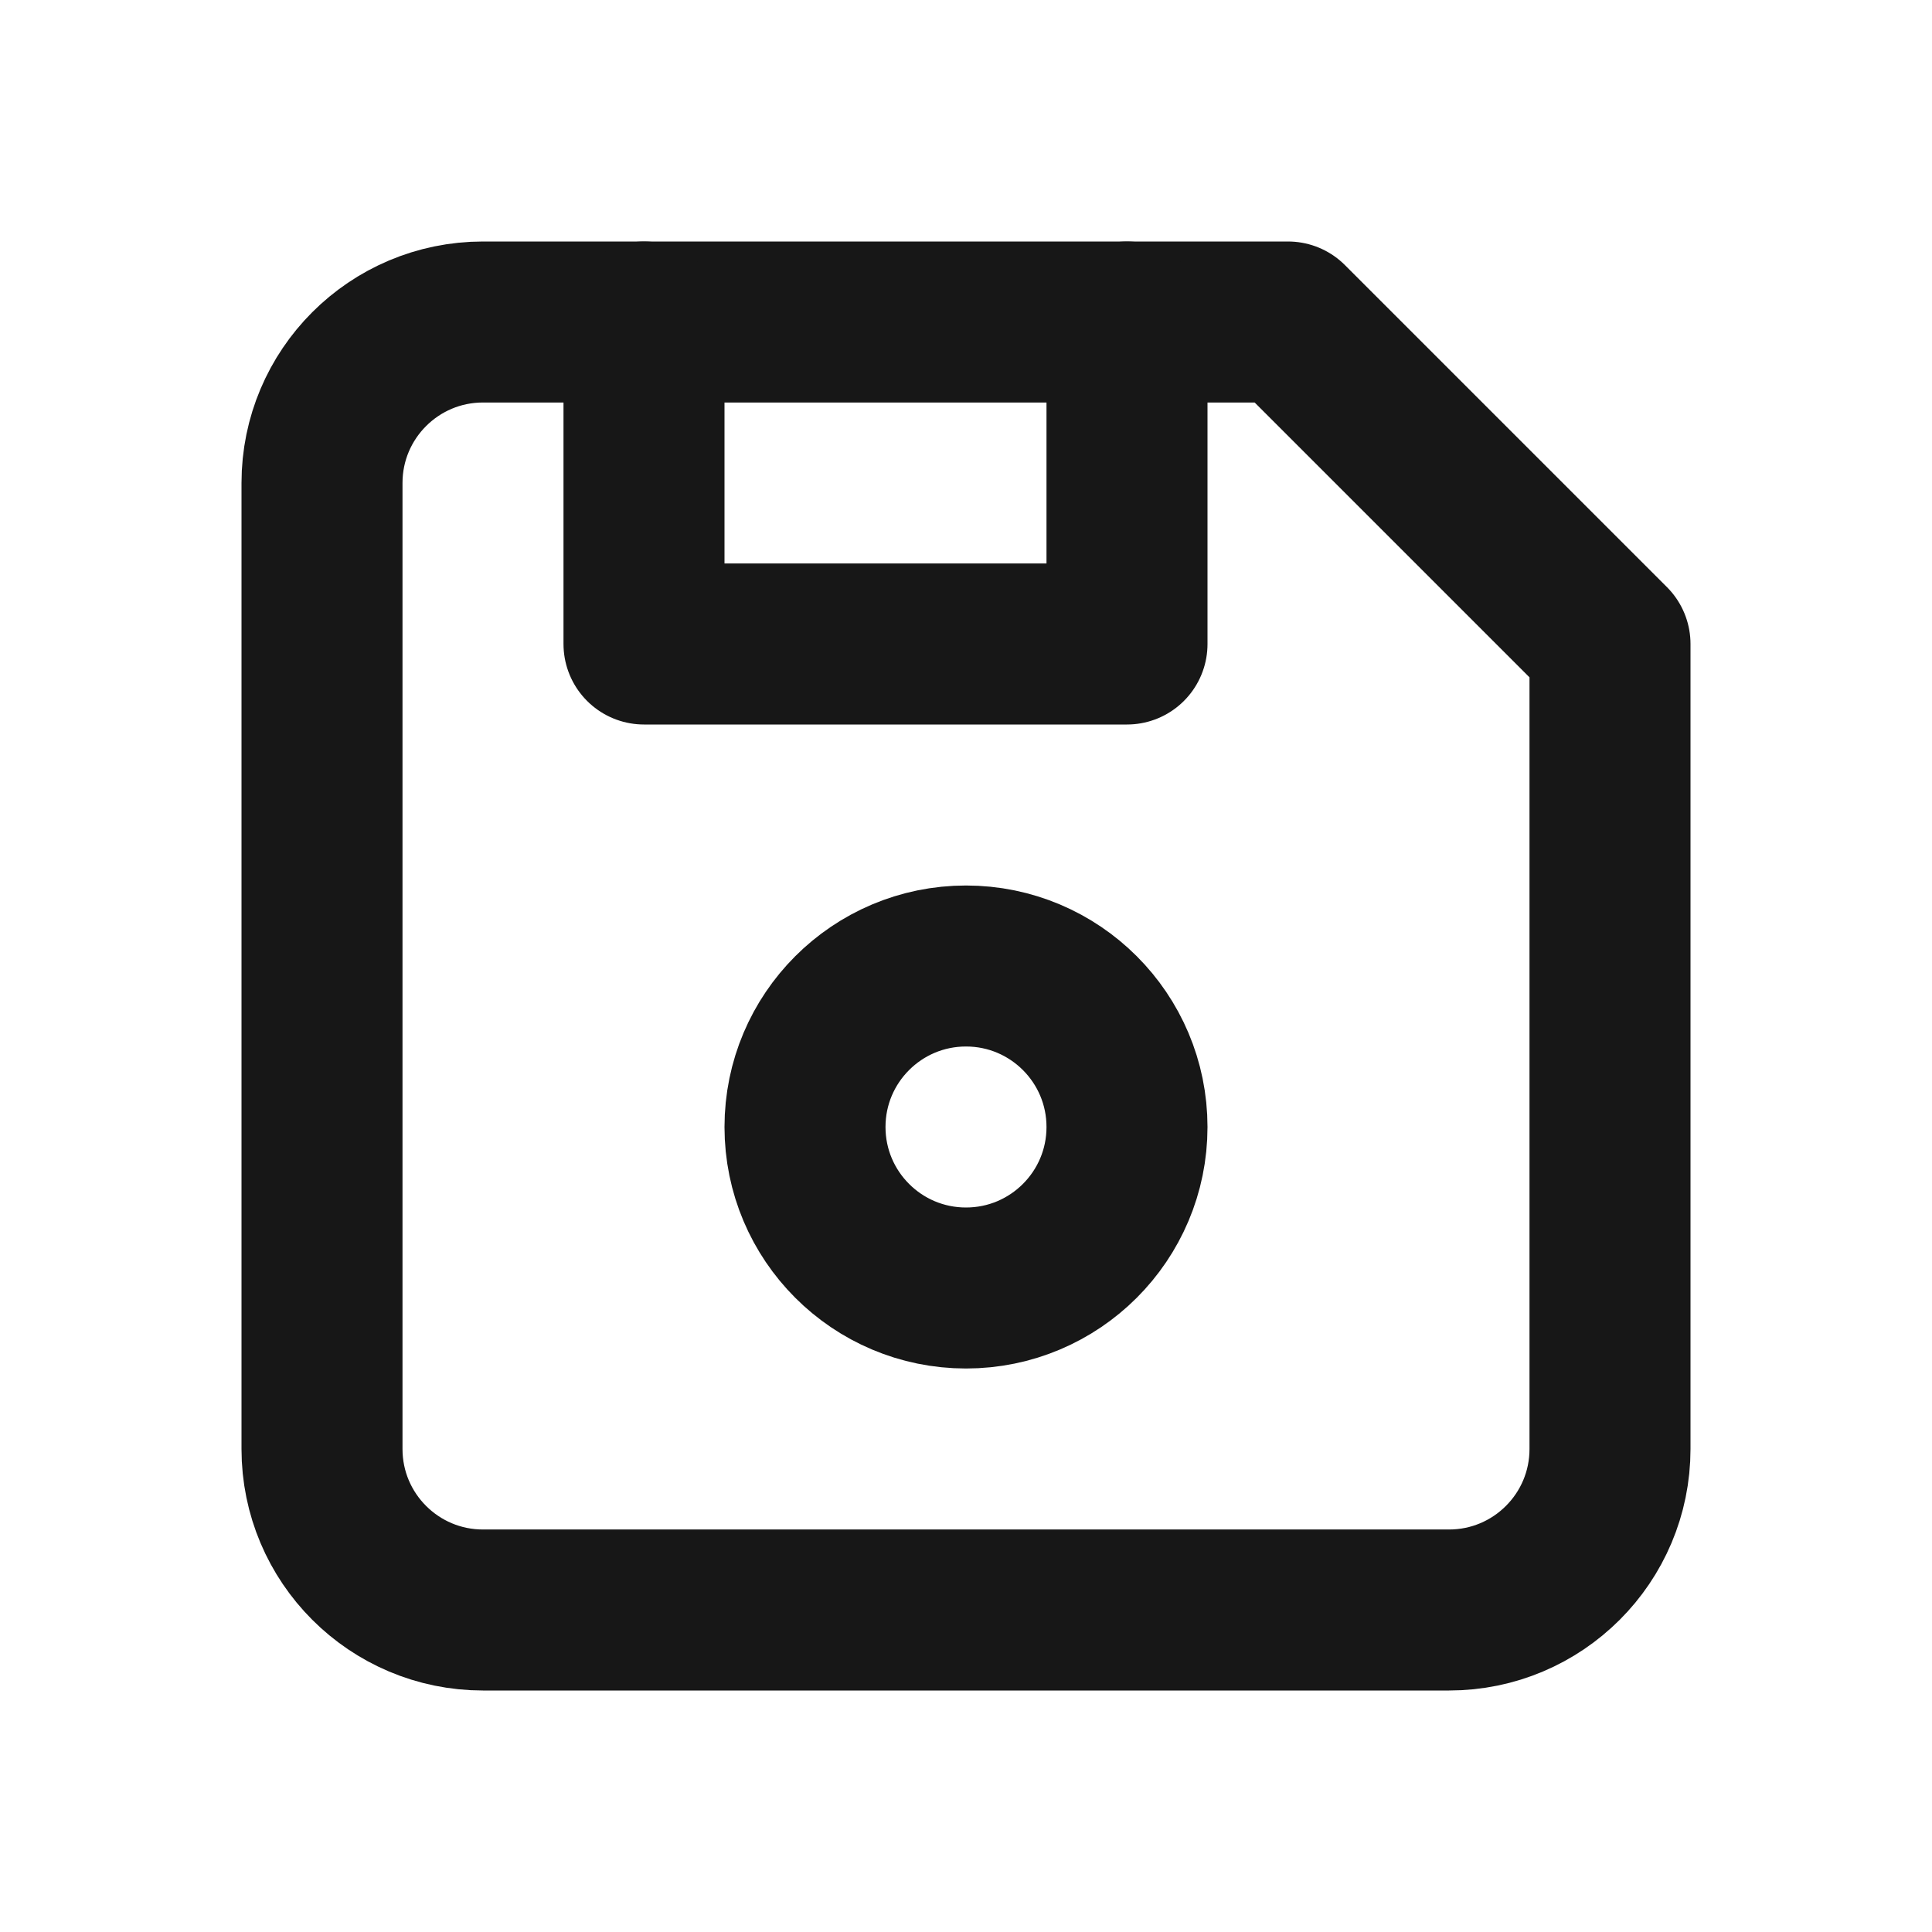
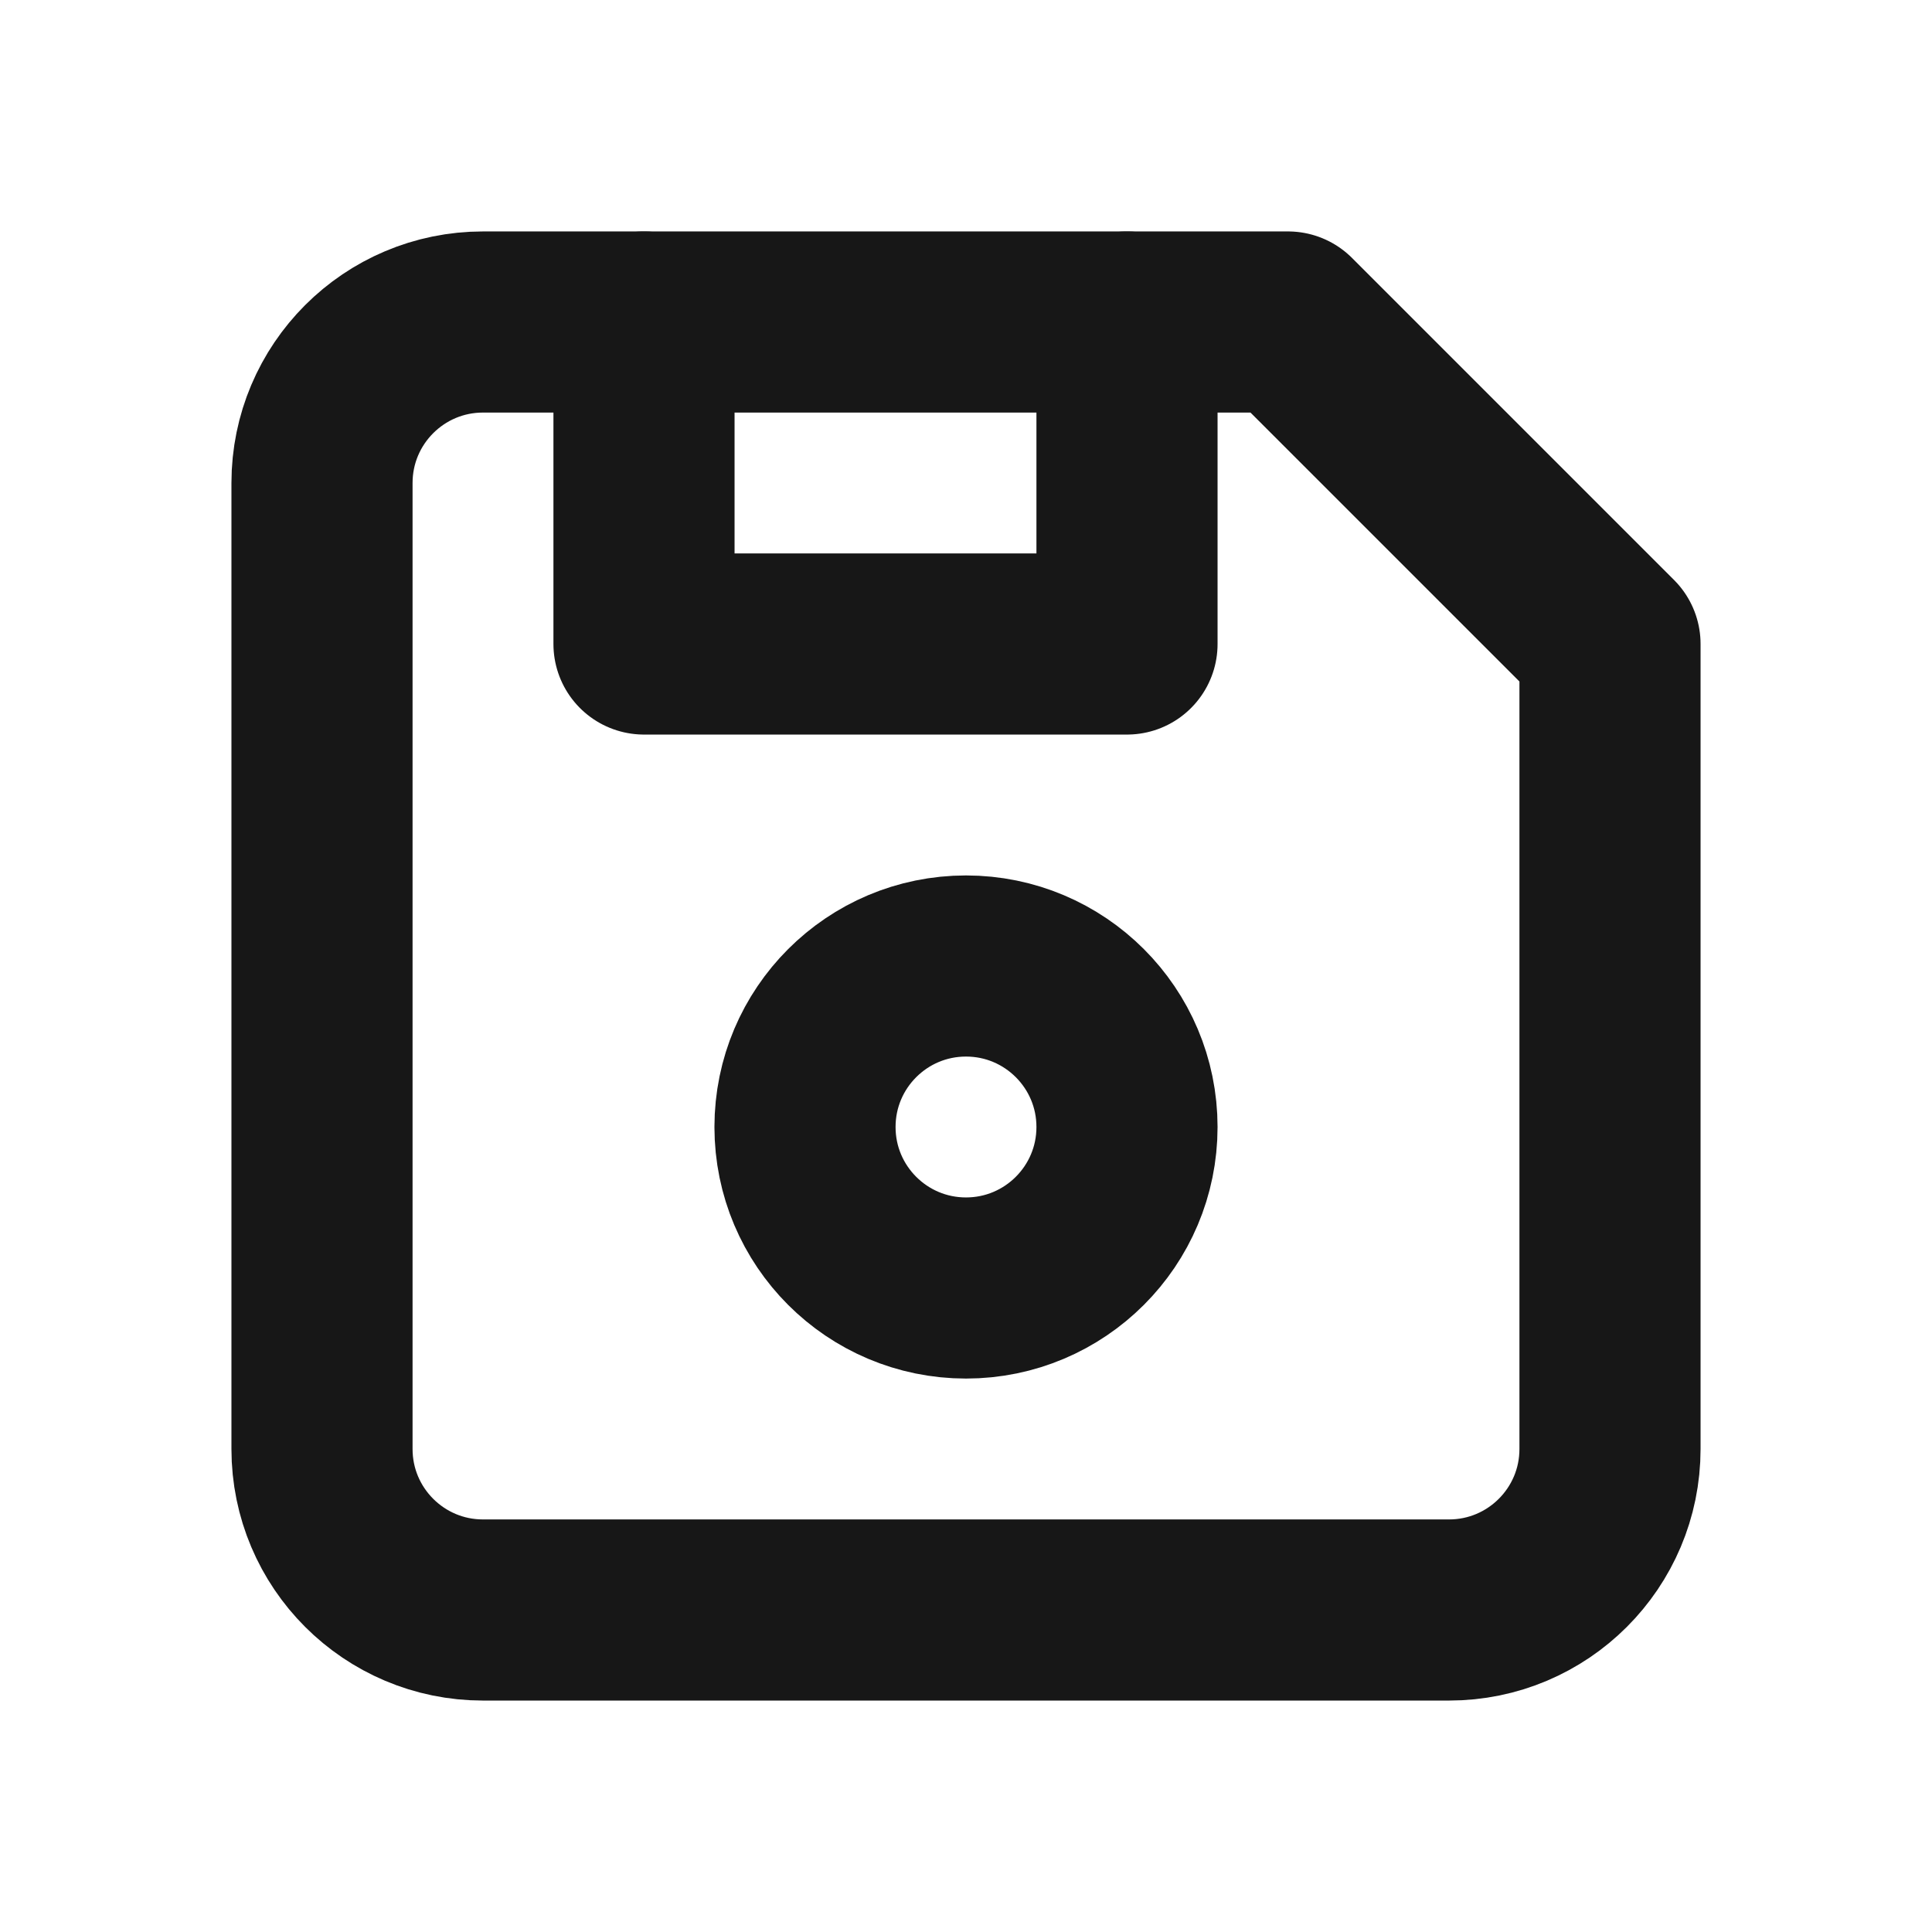
- <svg xmlns="http://www.w3.org/2000/svg" width="24" height="24" viewBox="0 0 24 24" fill="none" stroke="#171717" stroke-width="2" stroke-linecap="round" stroke-linejoin="round">
+ <svg xmlns="http://www.w3.org/2000/svg" width="24" height="24" viewBox="0 0 24 24" fill="none" stroke="#171717" stroke-width="2.25" stroke-linecap="round" stroke-linejoin="round">
  <path d="M6 4h10l4 4v10a2 2 0 0 1 -2 2h-12a2 2 0 0 1 -2 -2v-12a2 2 0 0 1 2 -2" />
  <path d="M10 14a2 2 0 1 0 4 0a2 2 0 1 0 -4 0" />
  <path d="M14 4l0 4l-6 0l0 -4" />
</svg>
